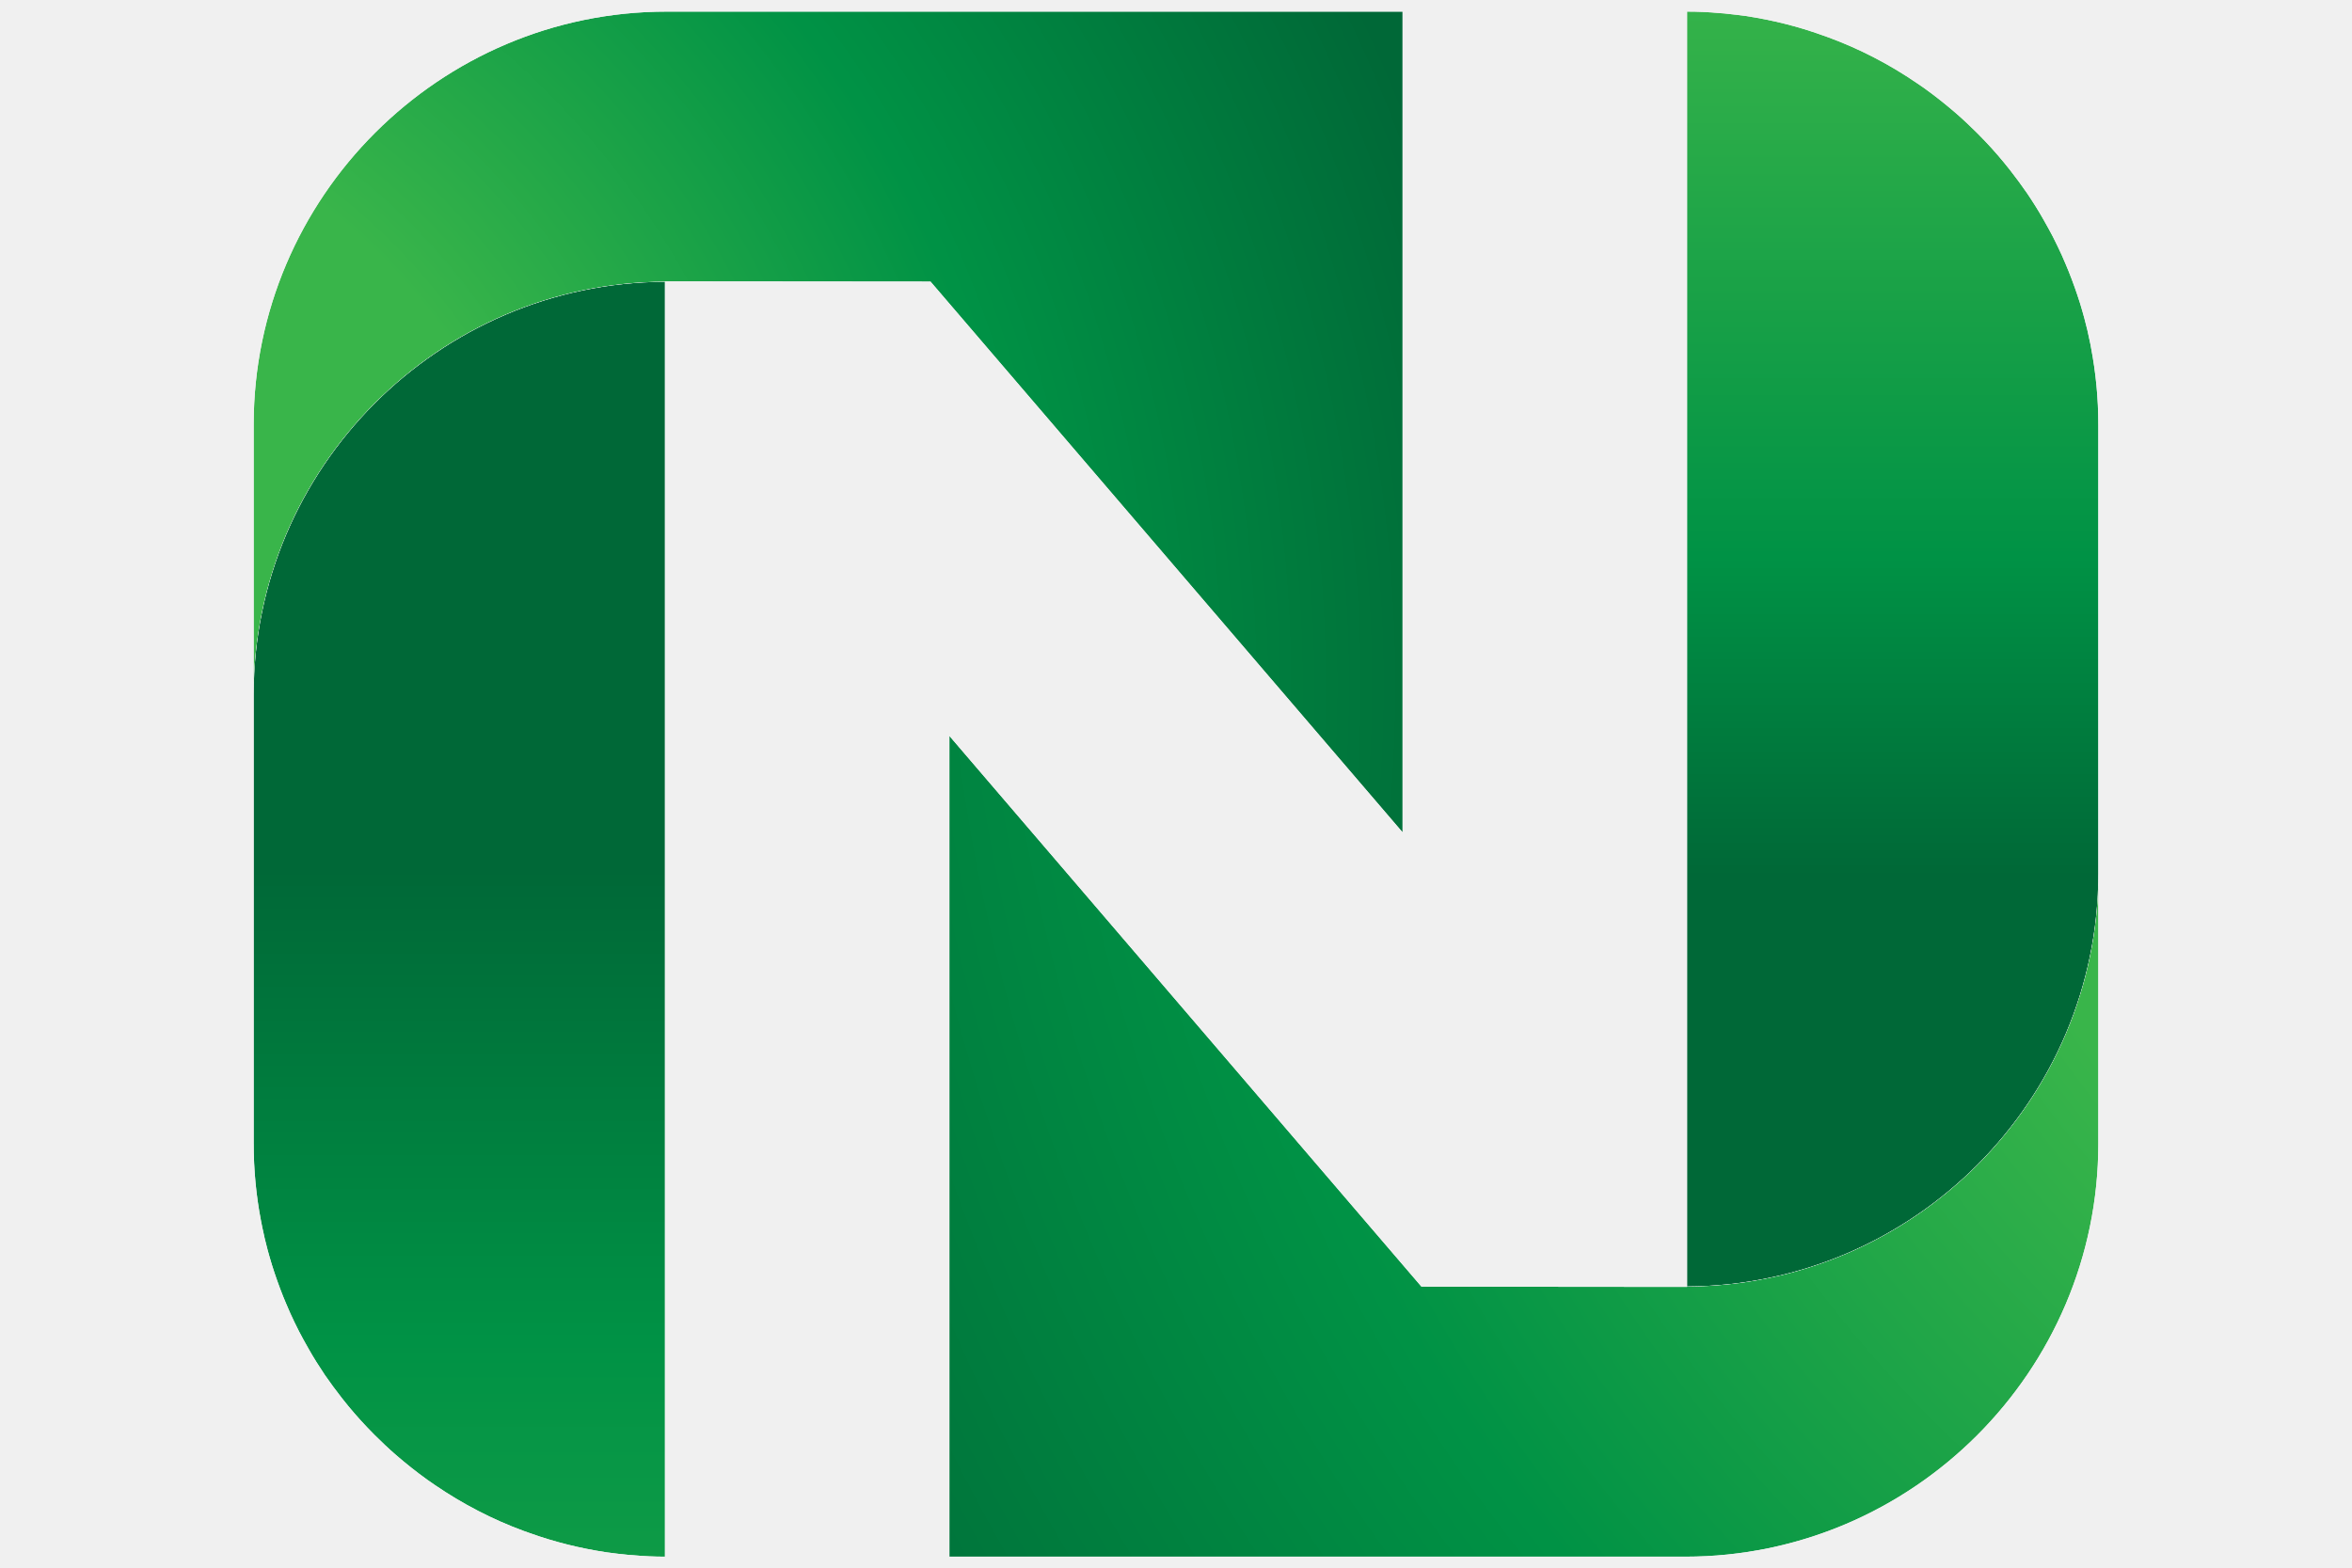
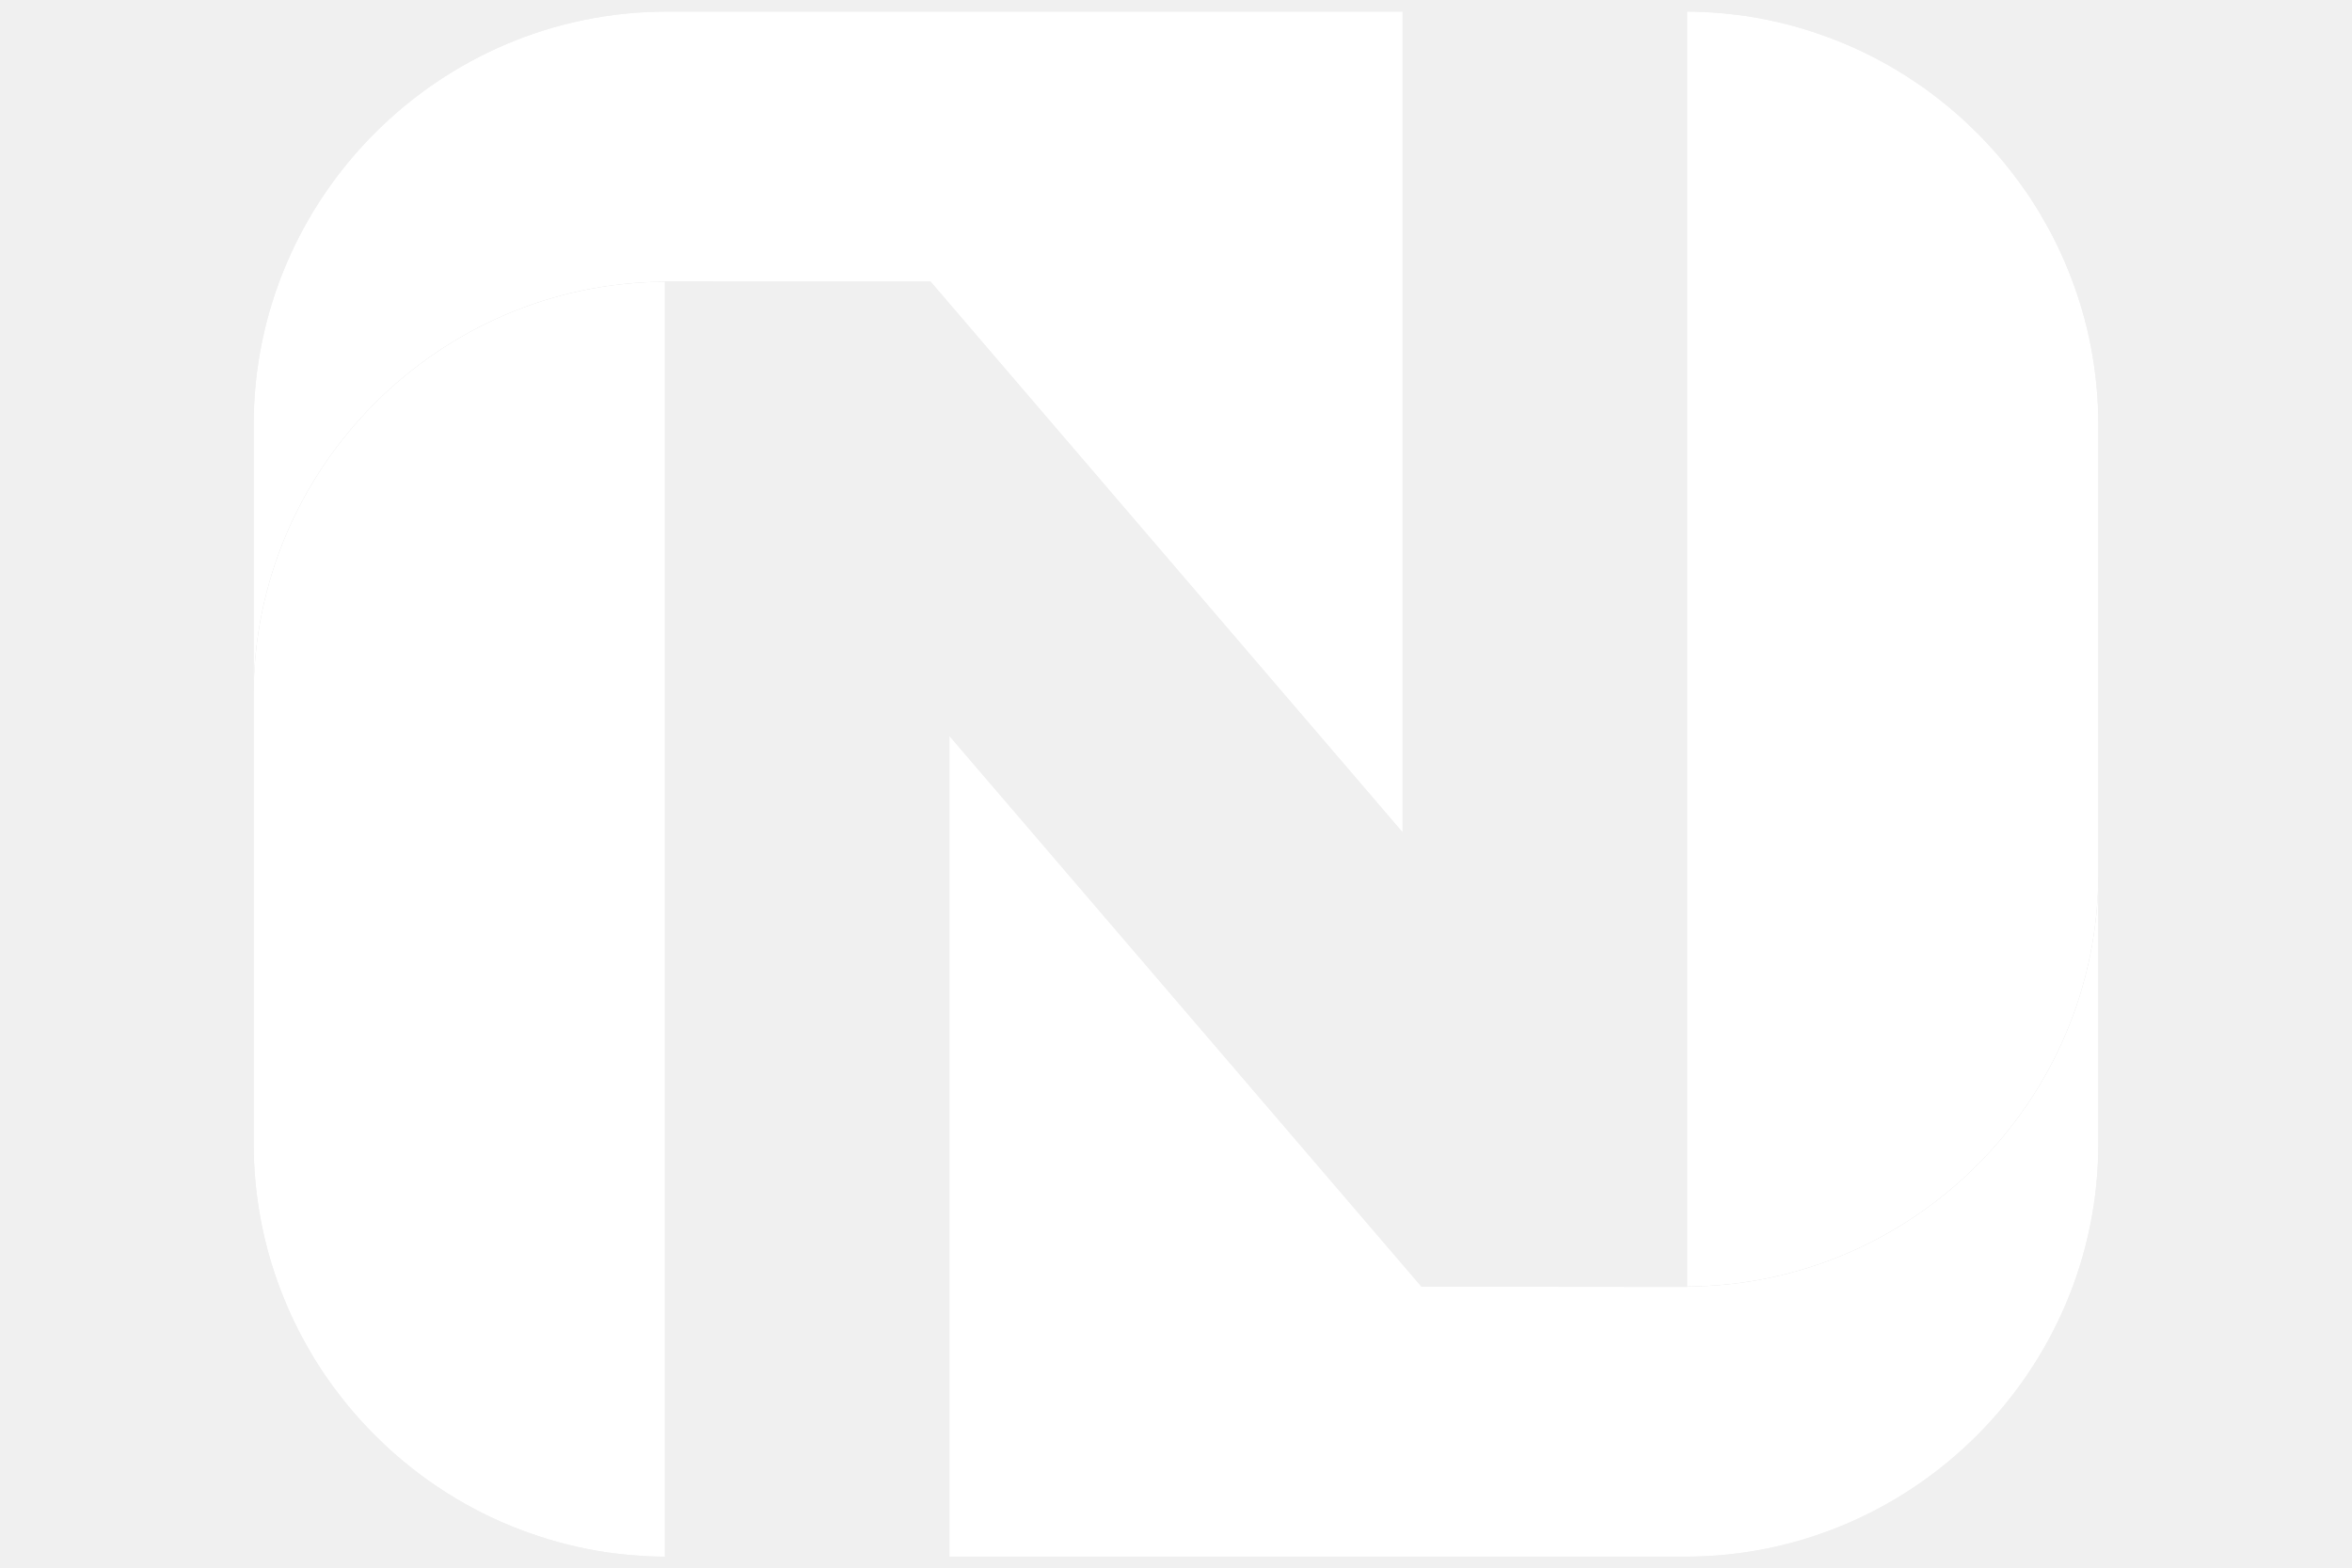
<svg xmlns="http://www.w3.org/2000/svg" width="324" height="216" viewBox="0 0 324 216" fill="none">
-   <g clip-path="url(#clip0_5_2)">
-     <mask id="mask0_5_2" style="mask-type:luminance" maskUnits="userSpaceOnUse" x="34" y="1" width="160" height="114">
+   <g clip-path="url(#clip0_6_55)">
+     <mask id="mask0_6_55" style="mask-type:luminance" maskUnits="userSpaceOnUse" x="34" y="1" width="160" height="114">
      <path d="M91.839 1.598H193.213V114.681L128.184 38.799L91.599 38.766V38.816C60.405 38.954 34.945 64.5 34.945 95.711V58.492C34.945 27.194 60.542 1.598 91.839 1.598Z" fill="white" />
    </mask>
-     <g mask="url(#mask0_5_2)">
-       <path d="M91.839 1.598H193.213V114.681L128.184 38.799L91.599 38.766V38.816C60.405 38.954 34.945 64.5 34.945 95.711V58.492C34.945 27.194 60.542 1.598 91.839 1.598Z" fill="url(#paint0_radial_5_2)" />
+     <g mask="url(#mask0_6_55)">
+       <path d="M91.839 1.598H193.213V114.681L128.184 38.799L91.599 38.766V38.816C60.405 38.954 34.945 64.5 34.945 95.711V58.492C34.945 27.194 60.542 1.598 91.839 1.598Z" fill="white" />
    </g>
-     <mask id="mask1_5_2" style="mask-type:luminance" maskUnits="userSpaceOnUse" x="34" y="38" width="58" height="177">
+     <mask id="mask1_6_55" style="mask-type:luminance" maskUnits="userSpaceOnUse" x="34" y="38" width="58" height="177">
      <path d="M91.599 38.823V214.483C90.105 214.483 88.611 214.413 87.152 214.276C86.706 214.259 86.26 214.206 85.83 214.155C85.418 214.122 85.006 214.068 84.611 214.018C84.251 213.985 83.907 213.931 83.547 213.881C79.907 213.332 76.371 212.456 72.989 211.237C72.714 211.15 72.439 211.047 72.165 210.946C67.821 209.35 63.735 207.219 59.959 204.645C59.581 204.388 59.22 204.13 58.843 203.872C57.366 202.808 55.941 201.674 54.568 200.489C53.538 199.596 52.542 198.652 51.581 197.692C50.31 196.42 49.109 195.098 47.975 193.726C47.666 193.348 47.358 192.97 47.066 192.592C46.276 191.581 45.503 190.534 44.765 189.47C43.958 188.265 43.186 187.047 42.482 185.794C42.036 185.022 41.606 184.232 41.194 183.442C41.194 183.425 41.177 183.391 41.16 183.374C40.748 182.584 40.37 181.76 39.992 180.953C39.804 180.524 39.615 180.095 39.443 179.683C39.289 179.339 39.151 178.996 39.014 178.653C38.447 177.228 37.932 175.786 37.469 174.309C37.263 173.622 37.057 172.936 36.868 172.232C36.576 171.168 36.336 170.103 36.113 169.022C36.044 168.73 35.992 168.438 35.941 168.146C35.288 164.73 34.945 161.193 34.945 157.588V95.716C34.945 64.505 60.405 38.959 91.599 38.823Z" fill="white" />
    </mask>
-     <g mask="url(#mask1_5_2)">
-       <path d="M91.599 38.823V214.483C90.105 214.483 88.611 214.413 87.152 214.276C86.706 214.259 86.26 214.206 85.83 214.155C85.418 214.122 85.006 214.068 84.611 214.018C84.251 213.985 83.907 213.931 83.547 213.881C79.907 213.332 76.371 212.456 72.989 211.237C72.714 211.15 72.439 211.047 72.165 210.946C67.821 209.35 63.735 207.219 59.959 204.645C59.581 204.388 59.22 204.13 58.843 203.872C57.366 202.808 55.941 201.674 54.568 200.489C53.538 199.596 52.542 198.652 51.581 197.692C50.31 196.42 49.109 195.098 47.975 193.726C47.666 193.348 47.358 192.97 47.066 192.592C46.276 191.581 45.503 190.534 44.765 189.47C43.958 188.265 43.186 187.047 42.482 185.794C42.036 185.022 41.606 184.232 41.194 183.442C41.194 183.425 41.177 183.391 41.16 183.374C40.748 182.584 40.37 181.76 39.992 180.953C39.804 180.524 39.615 180.095 39.443 179.683C39.289 179.339 39.151 178.996 39.014 178.653C38.447 177.228 37.932 175.786 37.469 174.309C37.263 173.622 37.057 172.936 36.868 172.232C36.576 171.168 36.336 170.103 36.113 169.022C36.044 168.73 35.992 168.438 35.941 168.146C35.288 164.73 34.945 161.193 34.945 157.588V95.716C34.945 64.505 60.405 38.959 91.599 38.823Z" fill="url(#paint1_linear_5_2)" />
+     <g mask="url(#mask1_6_55)">
+       <path d="M91.599 38.823V214.483C90.105 214.483 88.611 214.413 87.152 214.276C86.706 214.259 86.26 214.206 85.83 214.155C85.418 214.122 85.006 214.068 84.611 214.018C84.251 213.985 83.907 213.931 83.547 213.881C79.907 213.332 76.371 212.456 72.989 211.237C72.714 211.15 72.439 211.047 72.165 210.946C67.821 209.35 63.735 207.219 59.959 204.645C59.581 204.388 59.22 204.13 58.843 203.872C57.366 202.808 55.941 201.674 54.568 200.489C53.538 199.596 52.542 198.652 51.581 197.692C50.31 196.42 49.109 195.098 47.975 193.726C47.666 193.348 47.358 192.97 47.066 192.592C46.276 191.581 45.503 190.534 44.765 189.47C43.958 188.265 43.186 187.047 42.482 185.794C42.036 185.022 41.606 184.232 41.194 183.442C41.194 183.425 41.177 183.391 41.16 183.374C40.748 182.584 40.37 181.76 39.992 180.953C39.804 180.524 39.615 180.095 39.443 179.683C39.289 179.339 39.151 178.996 39.014 178.653C38.447 177.228 37.932 175.786 37.469 174.309C37.263 173.622 37.057 172.936 36.868 172.232C36.576 171.168 36.336 170.103 36.113 169.022C36.044 168.73 35.992 168.438 35.941 168.146C35.288 164.73 34.945 161.193 34.945 157.588V95.716C34.945 64.505 60.405 38.959 91.599 38.823Z" fill="white" />
    </g>
-     <mask id="mask2_5_2" style="mask-type:luminance" maskUnits="userSpaceOnUse" x="130" y="101" width="160" height="114">
+     <mask id="mask2_6_55" style="mask-type:luminance" maskUnits="userSpaceOnUse" x="130" y="101" width="160" height="114">
      <path d="M232.161 214.483H130.784V101.398L195.816 177.279L232.402 177.314V177.262C263.596 177.125 289.055 151.579 289.055 120.369V157.588C289.055 188.884 263.459 214.483 232.161 214.483Z" fill="white" />
    </mask>
-     <g mask="url(#mask2_5_2)">
-       <path d="M232.161 214.483H130.784V101.398L195.816 177.279L232.402 177.314V177.262C263.596 177.125 289.055 151.579 289.055 120.369V157.588C289.055 188.884 263.459 214.483 232.161 214.483Z" fill="url(#paint2_radial_5_2)" />
+     <g mask="url(#mask2_6_55)">
+       <path d="M232.161 214.483H130.784V101.398L195.816 177.279L232.402 177.314V177.262C263.596 177.125 289.055 151.579 289.055 120.369V157.588C289.055 188.884 263.459 214.483 232.161 214.483Z" fill="white" />
    </g>
-     <mask id="mask3_5_2" style="mask-type:luminance" maskUnits="userSpaceOnUse" x="232" y="1" width="58" height="177">
+     <mask id="mask3_6_55" style="mask-type:luminance" maskUnits="userSpaceOnUse" x="232" y="1" width="58" height="177">
      <path d="M232.402 177.257V1.598C233.894 1.598 235.39 1.665 236.849 1.802C237.294 1.819 237.739 1.873 238.171 1.923C238.582 1.96 238.994 2.01 239.389 2.06C239.75 2.097 240.091 2.147 240.453 2.197C244.094 2.749 247.631 3.623 251.01 4.844C251.285 4.928 251.559 5.032 251.834 5.135C256.177 6.731 260.266 8.86 264.041 11.436C264.419 11.691 264.78 11.948 265.159 12.206C266.634 13.27 268.06 14.405 269.432 15.589C270.462 16.483 271.456 17.426 272.42 18.387C273.688 19.658 274.893 20.98 276.024 22.352C276.332 22.73 276.643 23.108 276.934 23.486C277.724 24.5 278.497 25.548 279.233 26.612C280.043 27.813 280.813 29.031 281.519 30.286C281.964 31.056 282.392 31.849 282.807 32.635C282.807 32.655 282.824 32.689 282.84 32.706C283.252 33.495 283.63 34.318 284.008 35.125C284.196 35.557 284.386 35.985 284.557 36.397C284.711 36.741 284.848 37.083 284.985 37.427C285.551 38.853 286.066 40.294 286.531 41.77C286.736 42.457 286.943 43.144 287.13 43.847C287.425 44.912 287.666 45.976 287.887 47.058C287.957 47.35 288.007 47.641 288.057 47.933C288.71 51.349 289.055 54.886 289.055 58.492V120.364C289.055 151.575 263.596 177.12 232.402 177.257Z" fill="white" />
    </mask>
-     <g mask="url(#mask3_5_2)">
-       <path d="M232.402 177.257V1.598C233.894 1.598 235.39 1.665 236.849 1.802C237.294 1.819 237.739 1.873 238.171 1.923C238.582 1.96 238.994 2.01 239.389 2.06C239.75 2.097 240.091 2.147 240.453 2.197C244.094 2.749 247.631 3.623 251.01 4.844C251.285 4.928 251.559 5.032 251.834 5.135C256.177 6.731 260.266 8.86 264.041 11.436C264.419 11.691 264.78 11.948 265.159 12.206C266.634 13.27 268.06 14.405 269.432 15.589C270.462 16.483 271.456 17.426 272.42 18.387C273.688 19.658 274.893 20.98 276.024 22.352C276.332 22.73 276.643 23.108 276.934 23.486C277.724 24.5 278.497 25.548 279.233 26.612C280.043 27.813 280.813 29.031 281.519 30.286C281.964 31.056 282.392 31.849 282.807 32.635C282.807 32.655 282.824 32.689 282.84 32.706C283.252 33.495 283.63 34.318 284.008 35.125C284.196 35.557 284.386 35.985 284.557 36.397C284.711 36.741 284.848 37.083 284.985 37.427C285.551 38.853 286.066 40.294 286.531 41.77C286.736 42.457 286.943 43.144 287.13 43.847C287.425 44.912 287.666 45.976 287.887 47.058C287.957 47.35 288.007 47.641 288.057 47.933C288.71 51.349 289.055 54.886 289.055 58.492V120.364C289.055 151.575 263.596 177.12 232.402 177.257Z" fill="url(#paint3_linear_5_2)" />
+     <g mask="url(#mask3_6_55)">
+       <path d="M232.402 177.257V1.598C233.894 1.598 235.39 1.665 236.849 1.802C237.294 1.819 237.739 1.873 238.171 1.923C238.582 1.96 238.994 2.01 239.389 2.06C239.75 2.097 240.091 2.147 240.453 2.197C244.094 2.749 247.631 3.623 251.01 4.844C251.285 4.928 251.559 5.032 251.834 5.135C256.177 6.731 260.266 8.86 264.041 11.436C264.419 11.691 264.78 11.948 265.159 12.206C266.634 13.27 268.06 14.405 269.432 15.589C270.462 16.483 271.456 17.426 272.42 18.387C273.688 19.658 274.893 20.98 276.024 22.352C276.332 22.73 276.643 23.108 276.934 23.486C277.724 24.5 278.497 25.548 279.233 26.612C280.043 27.813 280.813 29.031 281.519 30.286C281.964 31.056 282.392 31.849 282.807 32.635C282.807 32.655 282.824 32.689 282.84 32.706C283.252 33.495 283.63 34.318 284.008 35.125C284.196 35.557 284.386 35.985 284.557 36.397C284.711 36.741 284.848 37.083 284.985 37.427C285.551 38.853 286.066 40.294 286.531 41.77C286.736 42.457 286.943 43.144 287.13 43.847C287.425 44.912 287.666 45.976 287.887 47.058C287.957 47.35 288.007 47.641 288.057 47.933C288.71 51.349 289.055 54.886 289.055 58.492V120.364C289.055 151.575 263.596 177.12 232.402 177.257Z" fill="white" />
    </g>
  </g>
  <defs>
-     <radialGradient id="paint0_radial_5_2" cx="0" cy="0" r="1" gradientUnits="userSpaceOnUse" gradientTransform="translate(-7.14646 93.3067) rotate(-26.7384) scale(215.748 215.748)">
-       <stop stop-color="#39B54A" />
-       <stop offset="0.386" stop-color="#39B54A" />
-       <stop offset="0.688" stop-color="#009245" />
-       <stop offset="0.69" stop-color="#009245" />
-       <stop offset="1" stop-color="#006837" />
-     </radialGradient>
-     <linearGradient id="paint1_linear_5_2" x1="63.272" y1="312.707" x2="63.272" y2="-87.561" gradientUnits="userSpaceOnUse">
-       <stop stop-color="#39B54A" />
-       <stop offset="0.019" stop-color="#39B54A" />
-       <stop offset="0.32" stop-color="#009245" />
-       <stop offset="0.482" stop-color="#006837" />
-       <stop offset="1" stop-color="#006837" />
-     </linearGradient>
-     <radialGradient id="paint2_radial_5_2" cx="0" cy="0" r="1" gradientUnits="userSpaceOnUse" gradientTransform="translate(391 65.6746) rotate(-26.6999) scale(333.059 333.058)">
-       <stop stop-color="#39B54A" />
-       <stop offset="0.386" stop-color="#39B54A" />
-       <stop offset="0.688" stop-color="#009245" />
-       <stop offset="0.69" stop-color="#009245" />
-       <stop offset="1" stop-color="#006837" />
-     </radialGradient>
-     <linearGradient id="paint3_linear_5_2" x1="260.728" y1="261.901" x2="260.728" y2="-10.449" gradientUnits="userSpaceOnUse">
-       <stop stop-color="#006837" />
-       <stop offset="0.518" stop-color="#006837" />
-       <stop offset="0.68" stop-color="#009245" />
-       <stop offset="0.981" stop-color="#39B54A" />
-       <stop offset="1" stop-color="#39B54A" />
-     </linearGradient>
-     <clipPath id="clip0_5_2">
+     <clipPath id="clip0_6_55">
      <rect width="324" height="216" fill="white" />
    </clipPath>
  </defs>
</svg>
